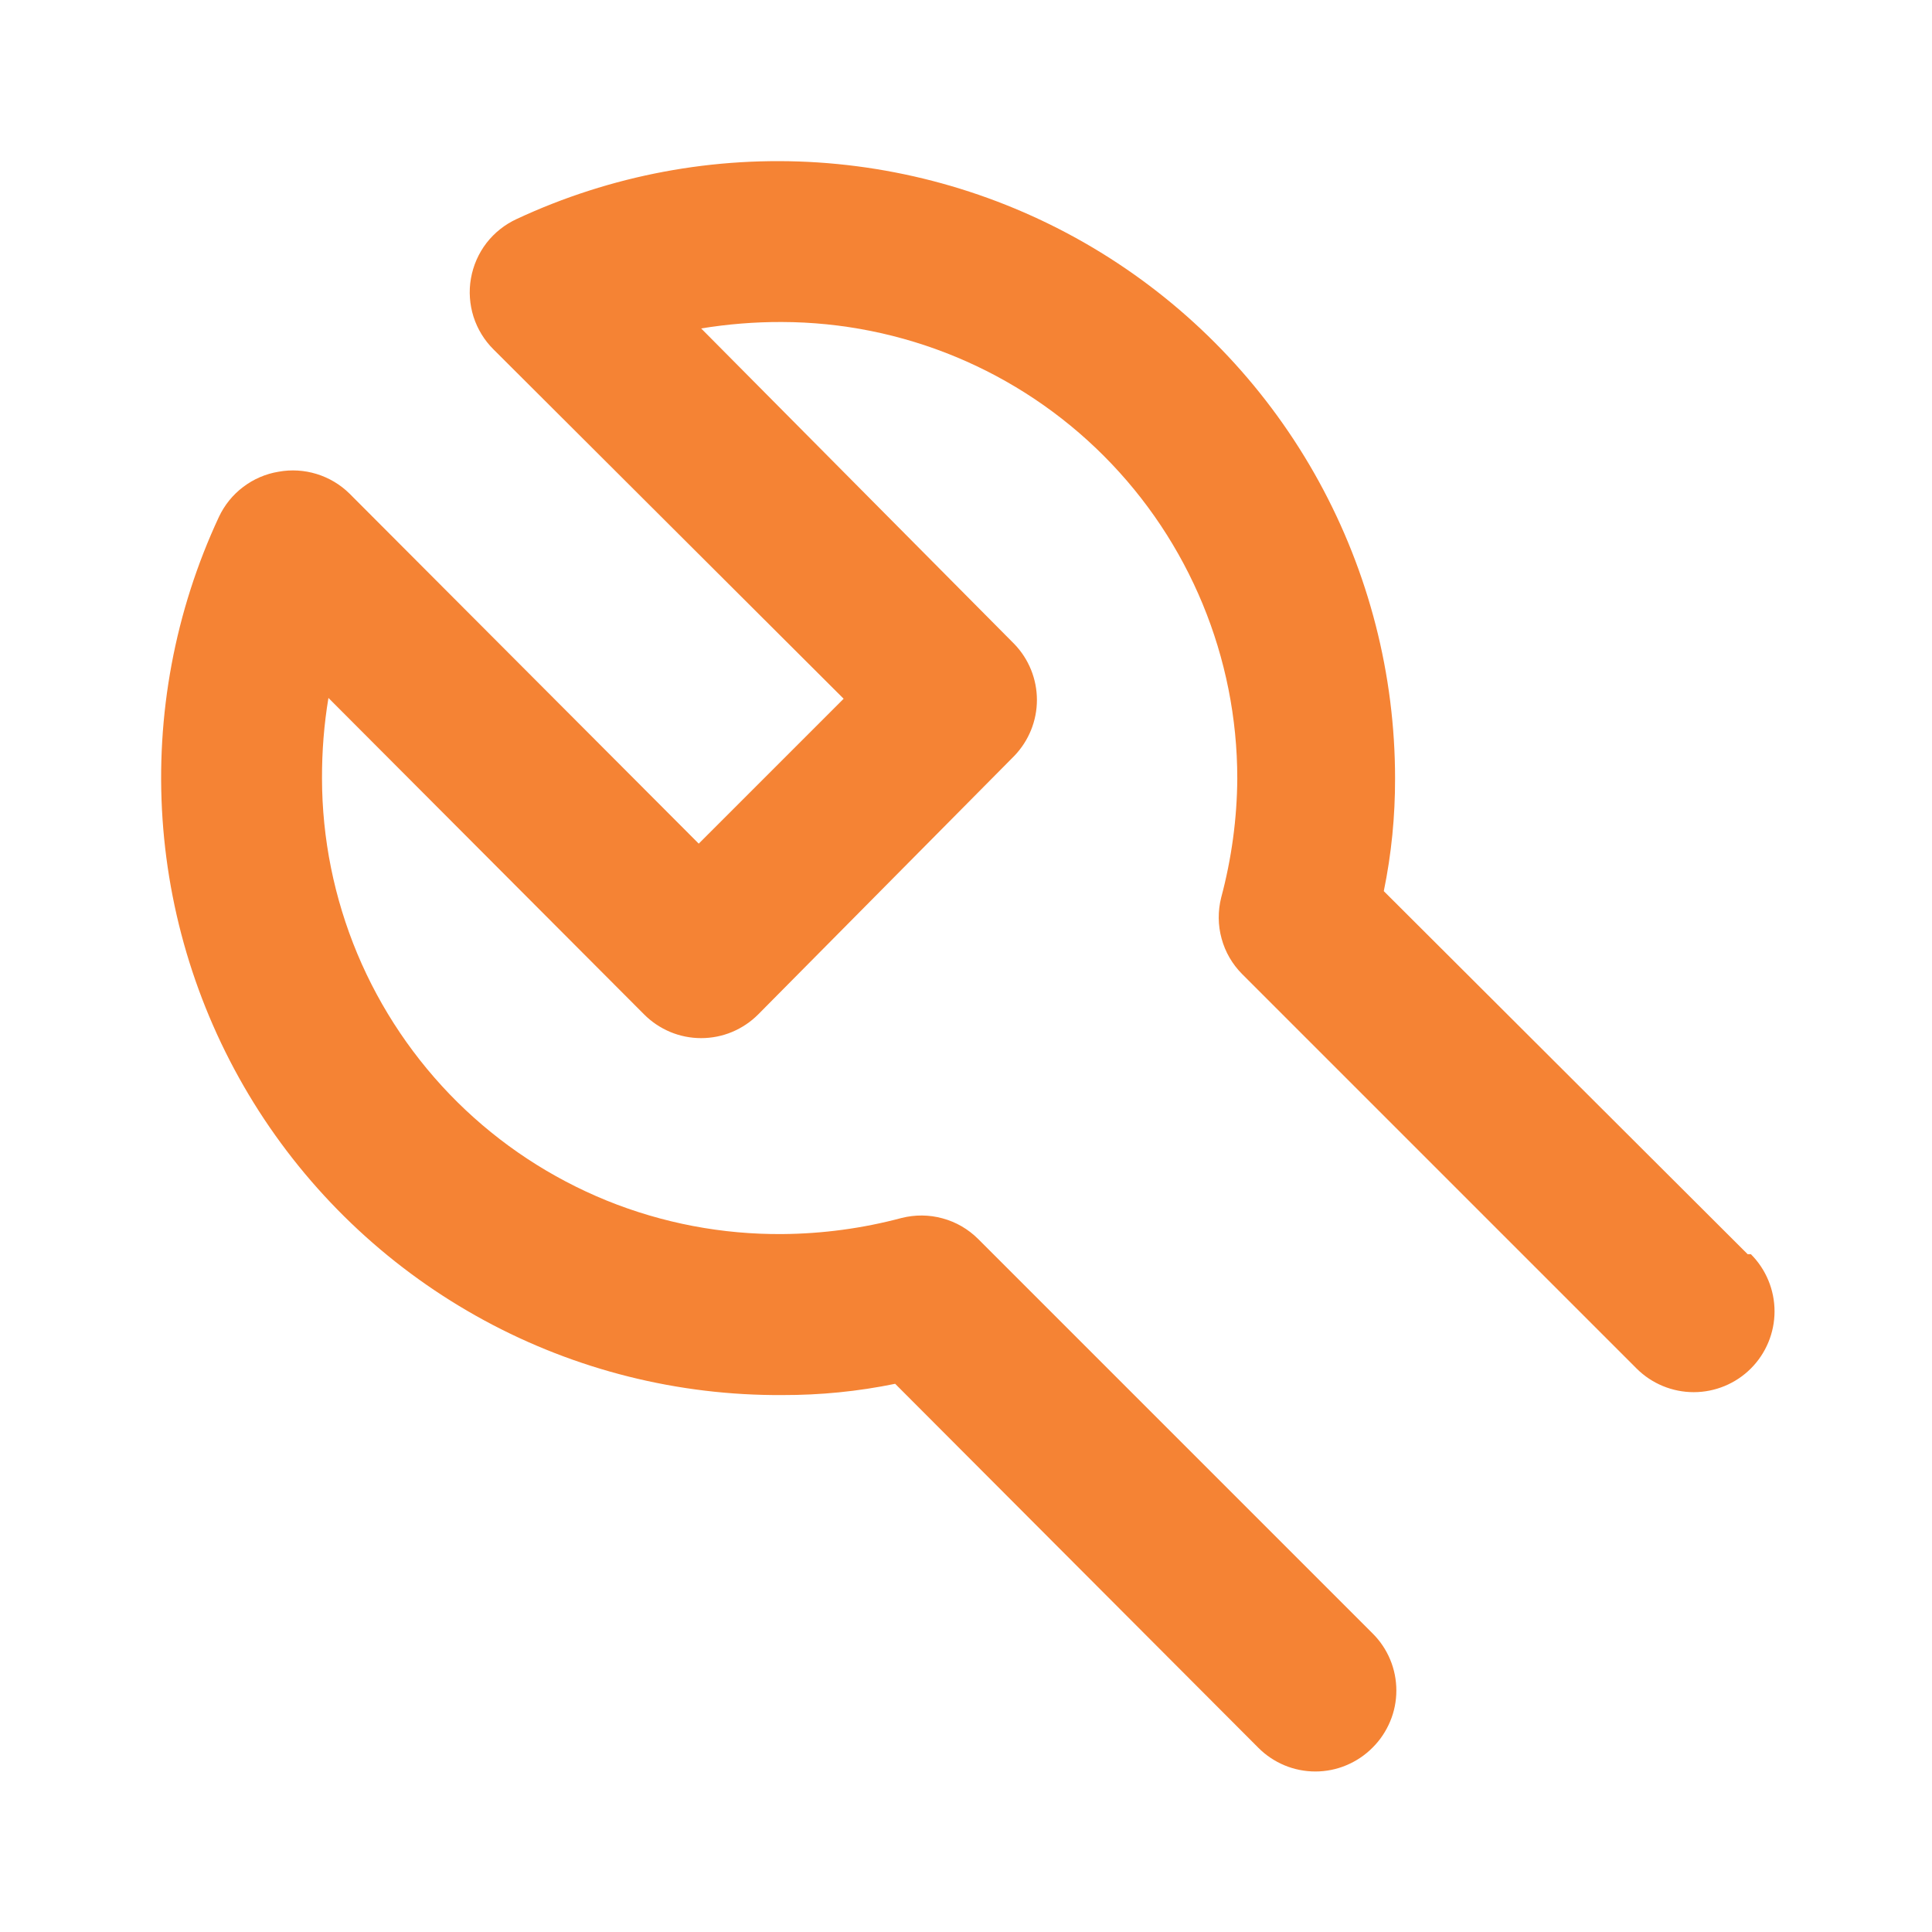
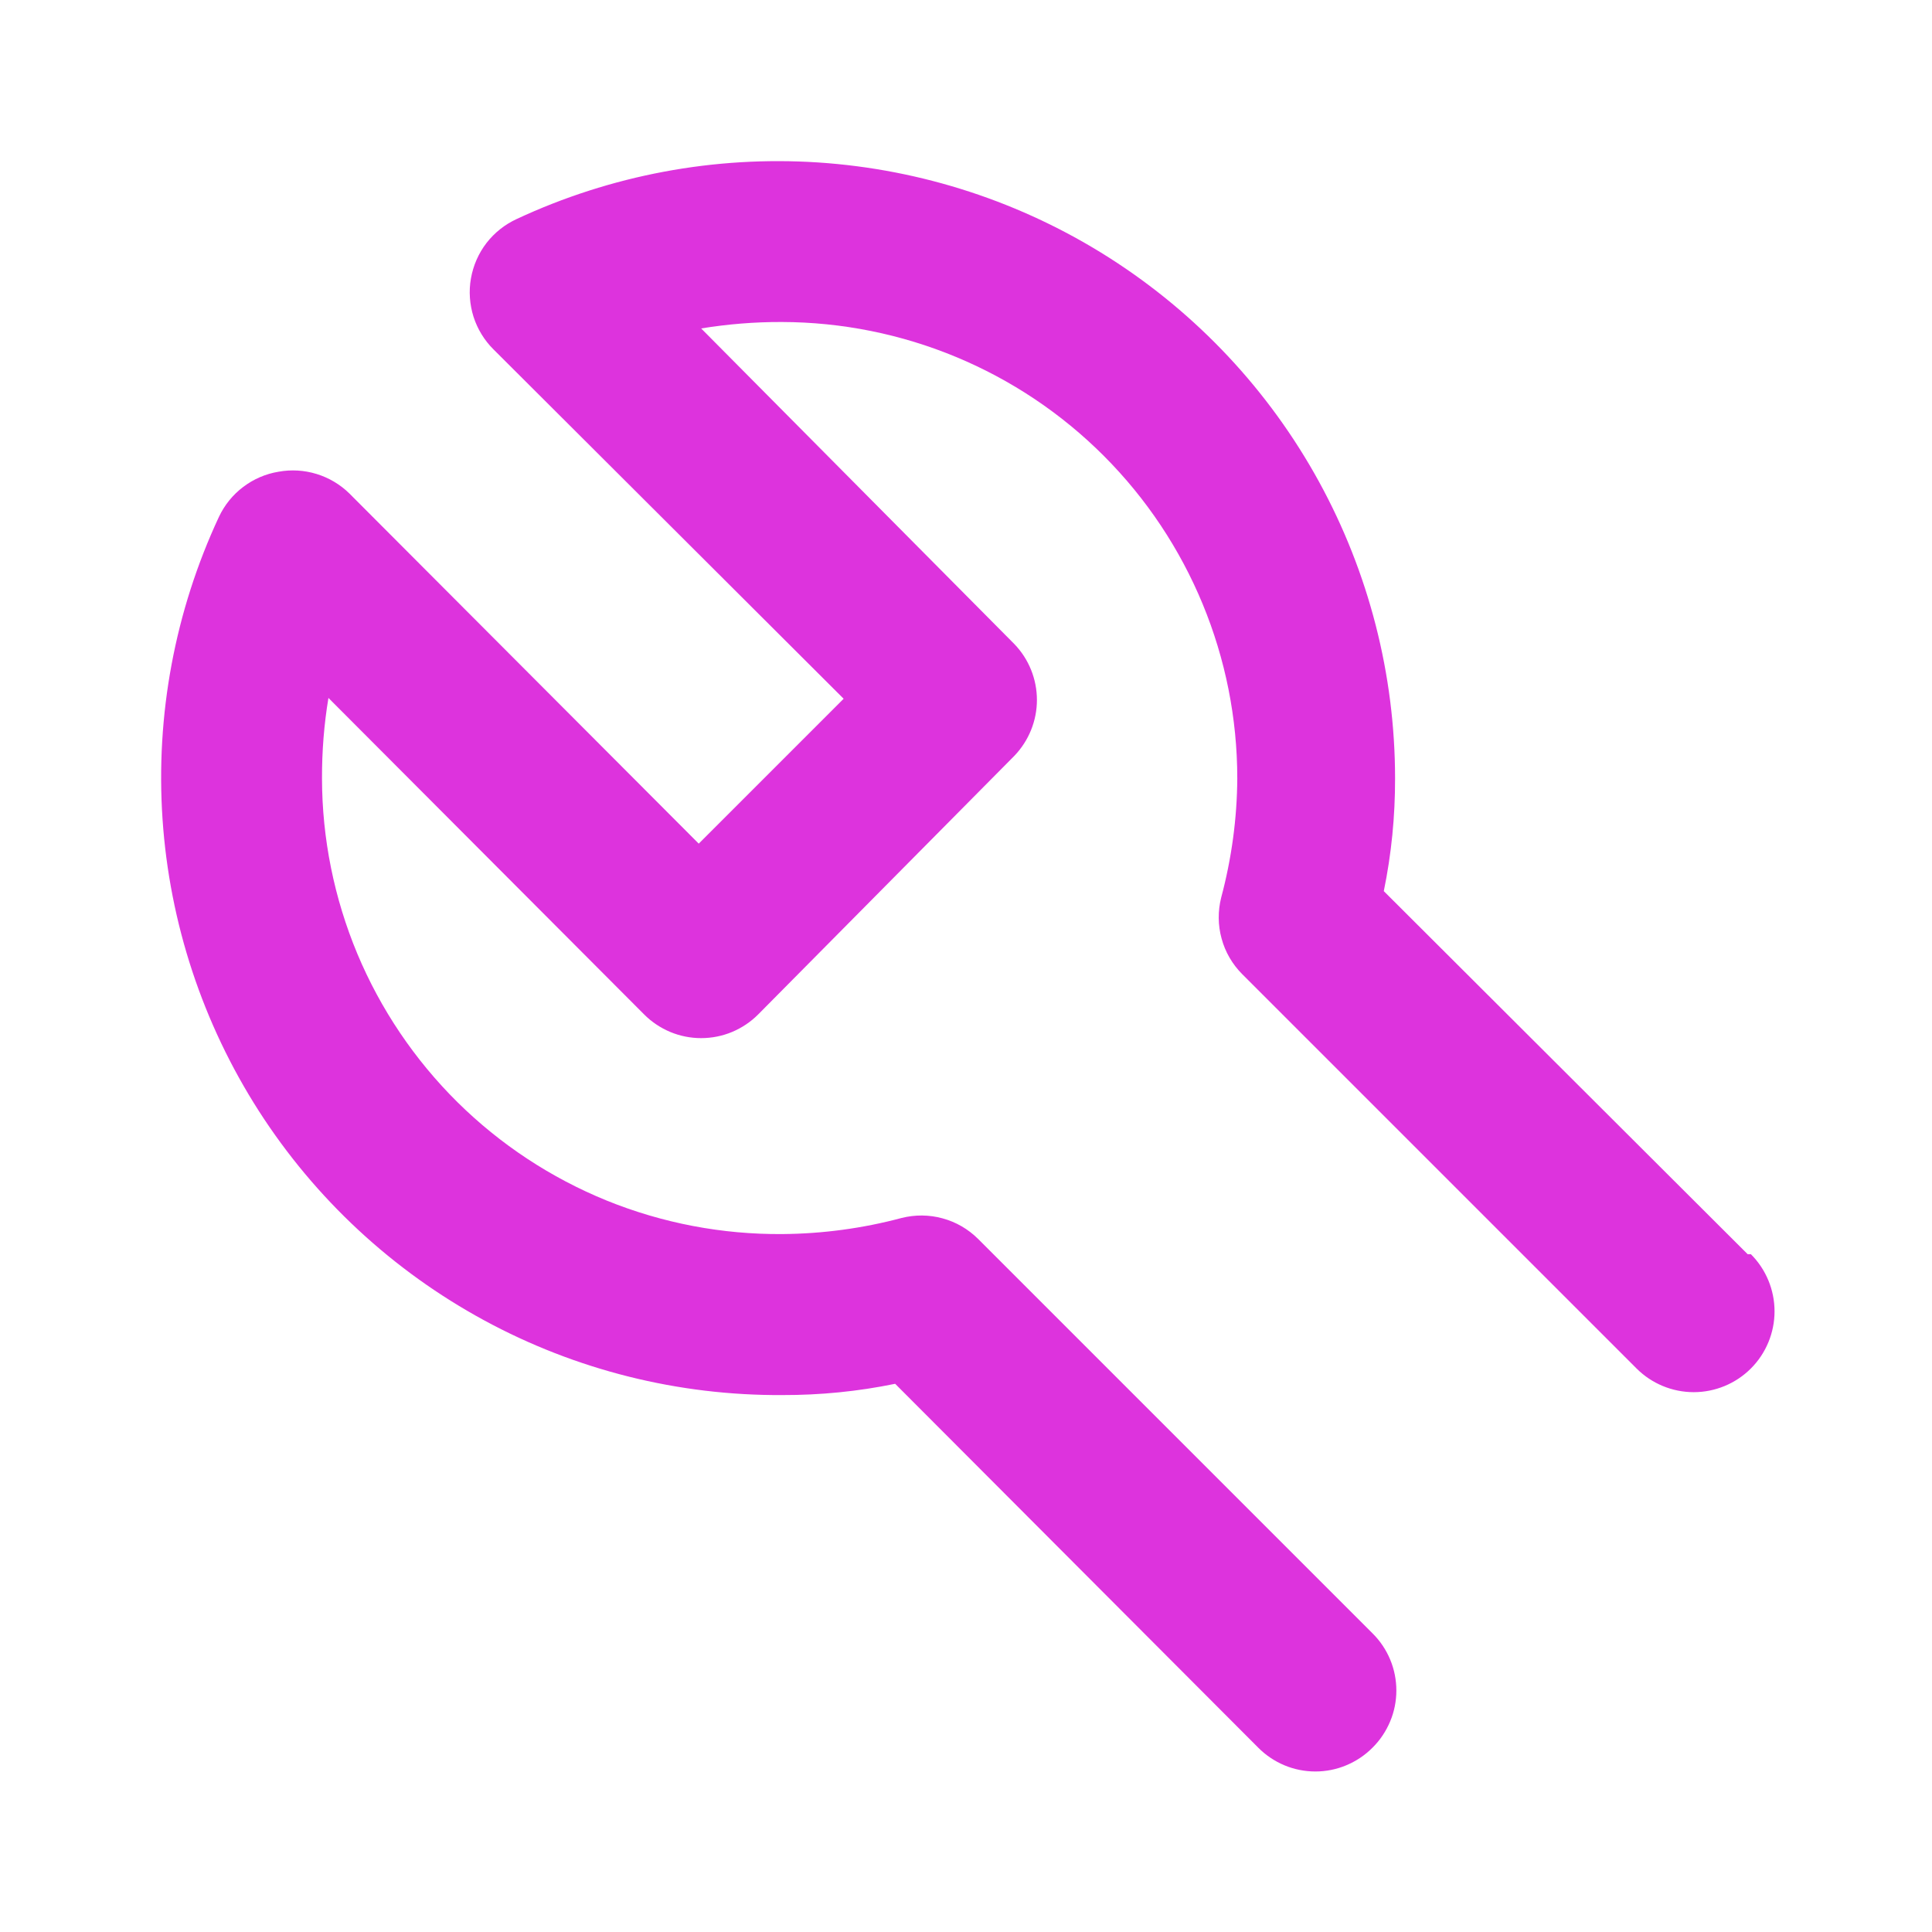
<svg xmlns="http://www.w3.org/2000/svg" width="24" height="24" viewBox="0 0 24 24" fill="none">
-   <path d="M21.71 15.58L17.19 11.07C17.285 10.609 17.331 10.14 17.33 9.67C17.33 8.381 17.004 7.112 16.384 5.982C15.764 4.851 14.868 3.896 13.781 3.203C12.693 2.51 11.449 2.103 10.162 2.018C8.876 1.934 7.589 2.175 6.42 2.72C6.272 2.788 6.143 2.89 6.043 3.019C5.944 3.148 5.878 3.299 5.85 3.46C5.822 3.618 5.834 3.781 5.882 3.934C5.931 4.087 6.016 4.227 6.13 4.34L10.48 8.68L8.68 10.48L4.34 6.13C4.226 6.018 4.086 5.935 3.933 5.888C3.78 5.841 3.618 5.831 3.46 5.86C3.301 5.886 3.15 5.951 3.021 6.049C2.892 6.146 2.789 6.274 2.72 6.42C2.173 7.592 1.932 8.884 2.019 10.175C2.106 11.465 2.518 12.713 3.216 13.802C3.915 14.891 4.878 15.785 6.015 16.402C7.152 17.019 8.426 17.338 9.72 17.33C10.19 17.331 10.659 17.285 11.12 17.19L15.63 21.71C15.723 21.804 15.834 21.878 15.955 21.929C16.077 21.98 16.208 22.006 16.34 22.006C16.472 22.006 16.603 21.98 16.724 21.929C16.846 21.878 16.957 21.804 17.05 21.71C17.144 21.617 17.218 21.506 17.269 21.384C17.32 21.263 17.346 21.132 17.346 21C17.346 20.868 17.32 20.737 17.269 20.615C17.218 20.493 17.144 20.383 17.05 20.29L12.15 15.39C12.027 15.268 11.876 15.18 11.709 15.135C11.543 15.089 11.367 15.088 11.2 15.13C10.717 15.259 10.22 15.326 9.72 15.33C8.972 15.336 8.23 15.195 7.537 14.914C6.844 14.632 6.214 14.217 5.682 13.691C5.15 13.164 4.728 12.538 4.439 11.848C4.151 11.158 4.001 10.418 4 9.67C3.999 9.335 4.025 9 4.08 8.67L8 12.6C8.093 12.694 8.204 12.768 8.325 12.819C8.447 12.87 8.578 12.896 8.71 12.896C8.842 12.896 8.973 12.87 9.095 12.819C9.216 12.768 9.327 12.694 9.42 12.6L12.6 9.39C12.78 9.203 12.881 8.954 12.881 8.695C12.881 8.436 12.78 8.186 12.6 8L8.71 4.08C9.041 4.026 9.375 3.999 9.71 4C11.212 4.003 12.652 4.601 13.713 5.664C14.774 6.727 15.37 8.168 15.37 9.67C15.367 10.17 15.299 10.667 15.17 11.15C15.128 11.317 15.129 11.493 15.175 11.659C15.22 11.826 15.308 11.977 15.43 12.1L20.33 17C20.518 17.188 20.774 17.294 21.04 17.294C21.306 17.294 21.562 17.188 21.75 17C21.938 16.812 22.044 16.556 22.044 16.29C22.044 16.024 21.938 15.768 21.75 15.58H21.71Z" fill="#F58334" />
+   <path d="M21.71 15.58L17.19 11.07C17.285 10.609 17.331 10.14 17.33 9.67C17.33 8.381 17.004 7.112 16.384 5.982C15.764 4.851 14.868 3.896 13.781 3.203C12.693 2.51 11.449 2.103 10.162 2.018C8.876 1.934 7.589 2.175 6.42 2.72C6.272 2.788 6.143 2.89 6.043 3.019C5.944 3.148 5.878 3.299 5.85 3.46C5.822 3.618 5.834 3.781 5.882 3.934C5.931 4.087 6.016 4.227 6.13 4.34L10.48 8.68L8.68 10.48L4.34 6.13C4.226 6.018 4.086 5.935 3.933 5.888C3.78 5.841 3.618 5.831 3.46 5.86C3.301 5.886 3.15 5.951 3.021 6.049C2.892 6.146 2.789 6.274 2.72 6.42C2.173 7.592 1.932 8.884 2.019 10.175C2.106 11.465 2.518 12.713 3.216 13.802C3.915 14.891 4.878 15.785 6.015 16.402C7.152 17.019 8.426 17.338 9.72 17.33C10.19 17.331 10.659 17.285 11.12 17.19L15.63 21.71C15.723 21.804 15.834 21.878 15.955 21.929C16.077 21.98 16.208 22.006 16.34 22.006C16.472 22.006 16.603 21.98 16.724 21.929C16.846 21.878 16.957 21.804 17.05 21.71C17.144 21.617 17.218 21.506 17.269 21.384C17.32 21.263 17.346 21.132 17.346 21C17.346 20.868 17.32 20.737 17.269 20.615C17.218 20.493 17.144 20.383 17.05 20.29L12.15 15.39C12.027 15.268 11.876 15.18 11.709 15.135C11.543 15.089 11.367 15.088 11.2 15.13C10.717 15.259 10.22 15.326 9.72 15.33C8.972 15.336 8.23 15.195 7.537 14.914C6.844 14.632 6.214 14.217 5.682 13.691C5.15 13.164 4.728 12.538 4.439 11.848C4.151 11.158 4.001 10.418 4 9.67C3.999 9.335 4.025 9 4.08 8.67L8 12.6C8.093 12.694 8.204 12.768 8.325 12.819C8.447 12.87 8.578 12.896 8.71 12.896C8.842 12.896 8.973 12.87 9.095 12.819C9.216 12.768 9.327 12.694 9.42 12.6L12.6 9.39C12.78 9.203 12.881 8.954 12.881 8.695C12.881 8.436 12.78 8.186 12.6 8L8.71 4.08C9.041 4.026 9.375 3.999 9.71 4C11.212 4.003 12.652 4.601 13.713 5.664C14.774 6.727 15.37 8.168 15.37 9.67C15.367 10.17 15.299 10.667 15.17 11.15C15.128 11.317 15.129 11.493 15.175 11.659C15.22 11.826 15.308 11.977 15.43 12.1L20.33 17C20.518 17.188 20.774 17.294 21.04 17.294C21.306 17.294 21.562 17.188 21.75 17C21.938 16.812 22.044 16.556 22.044 16.29C22.044 16.024 21.938 15.768 21.75 15.58H21.71Z" fill="#dd33dd" />
</svg>
